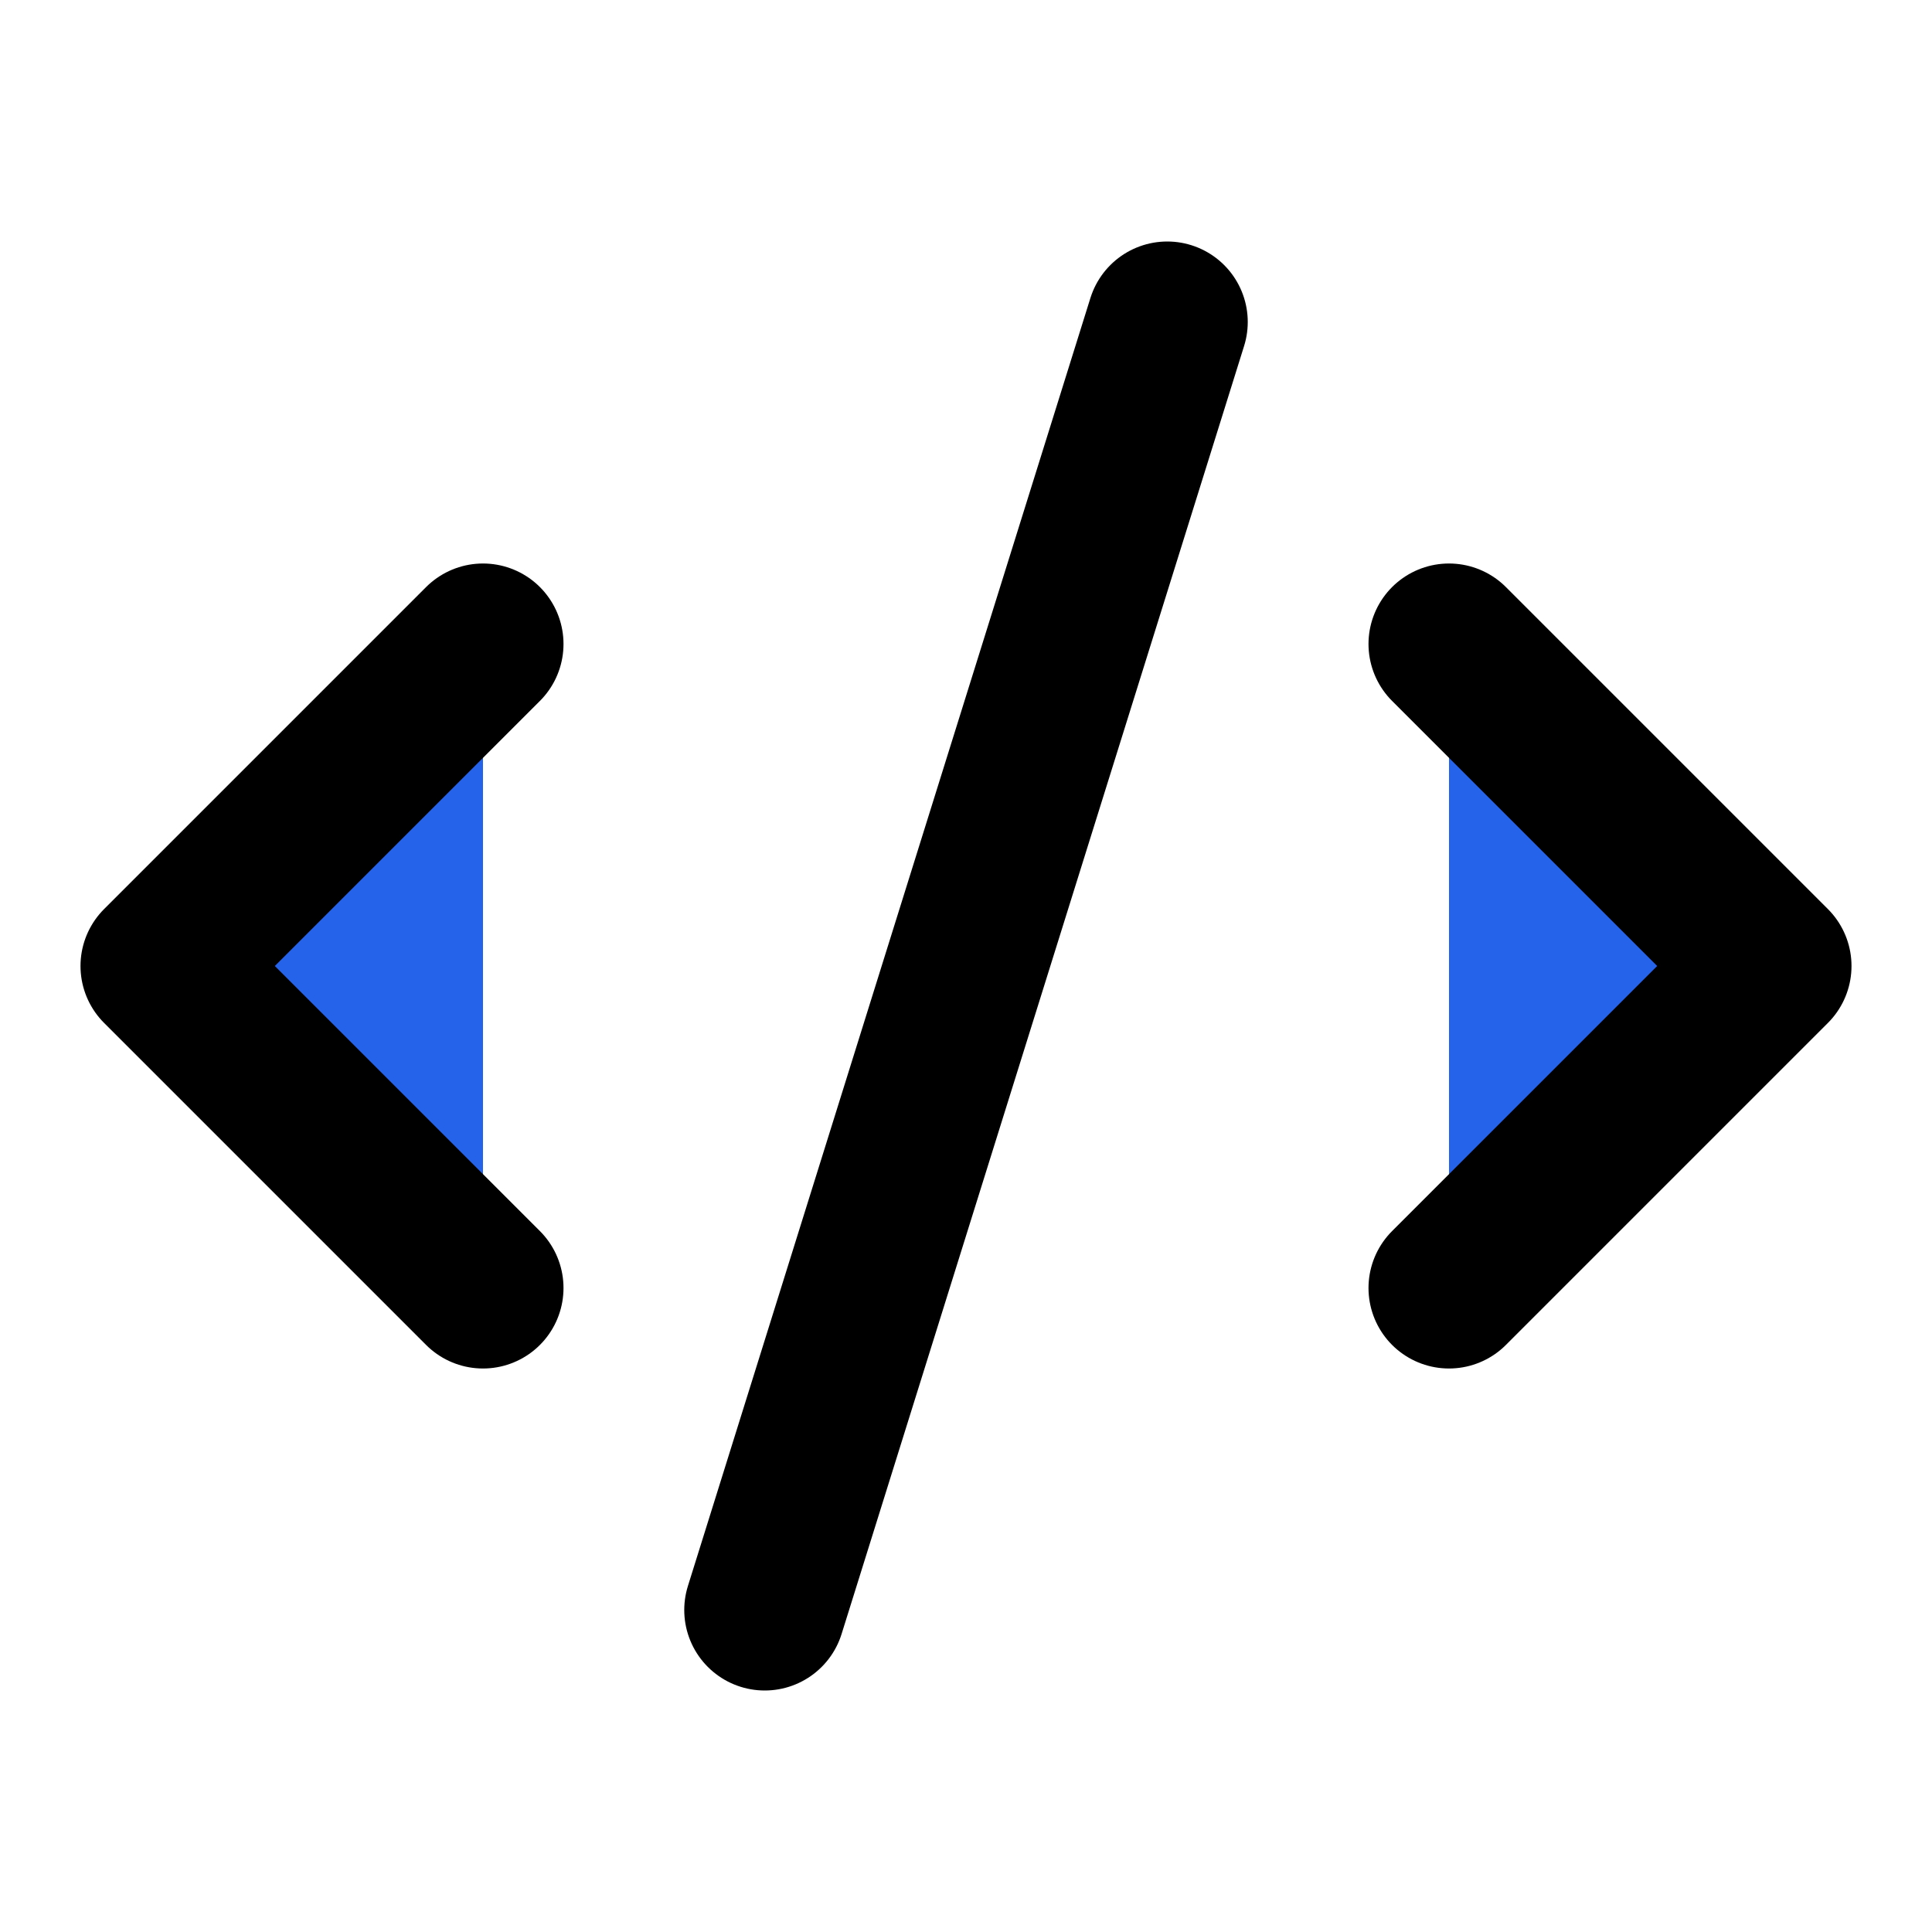
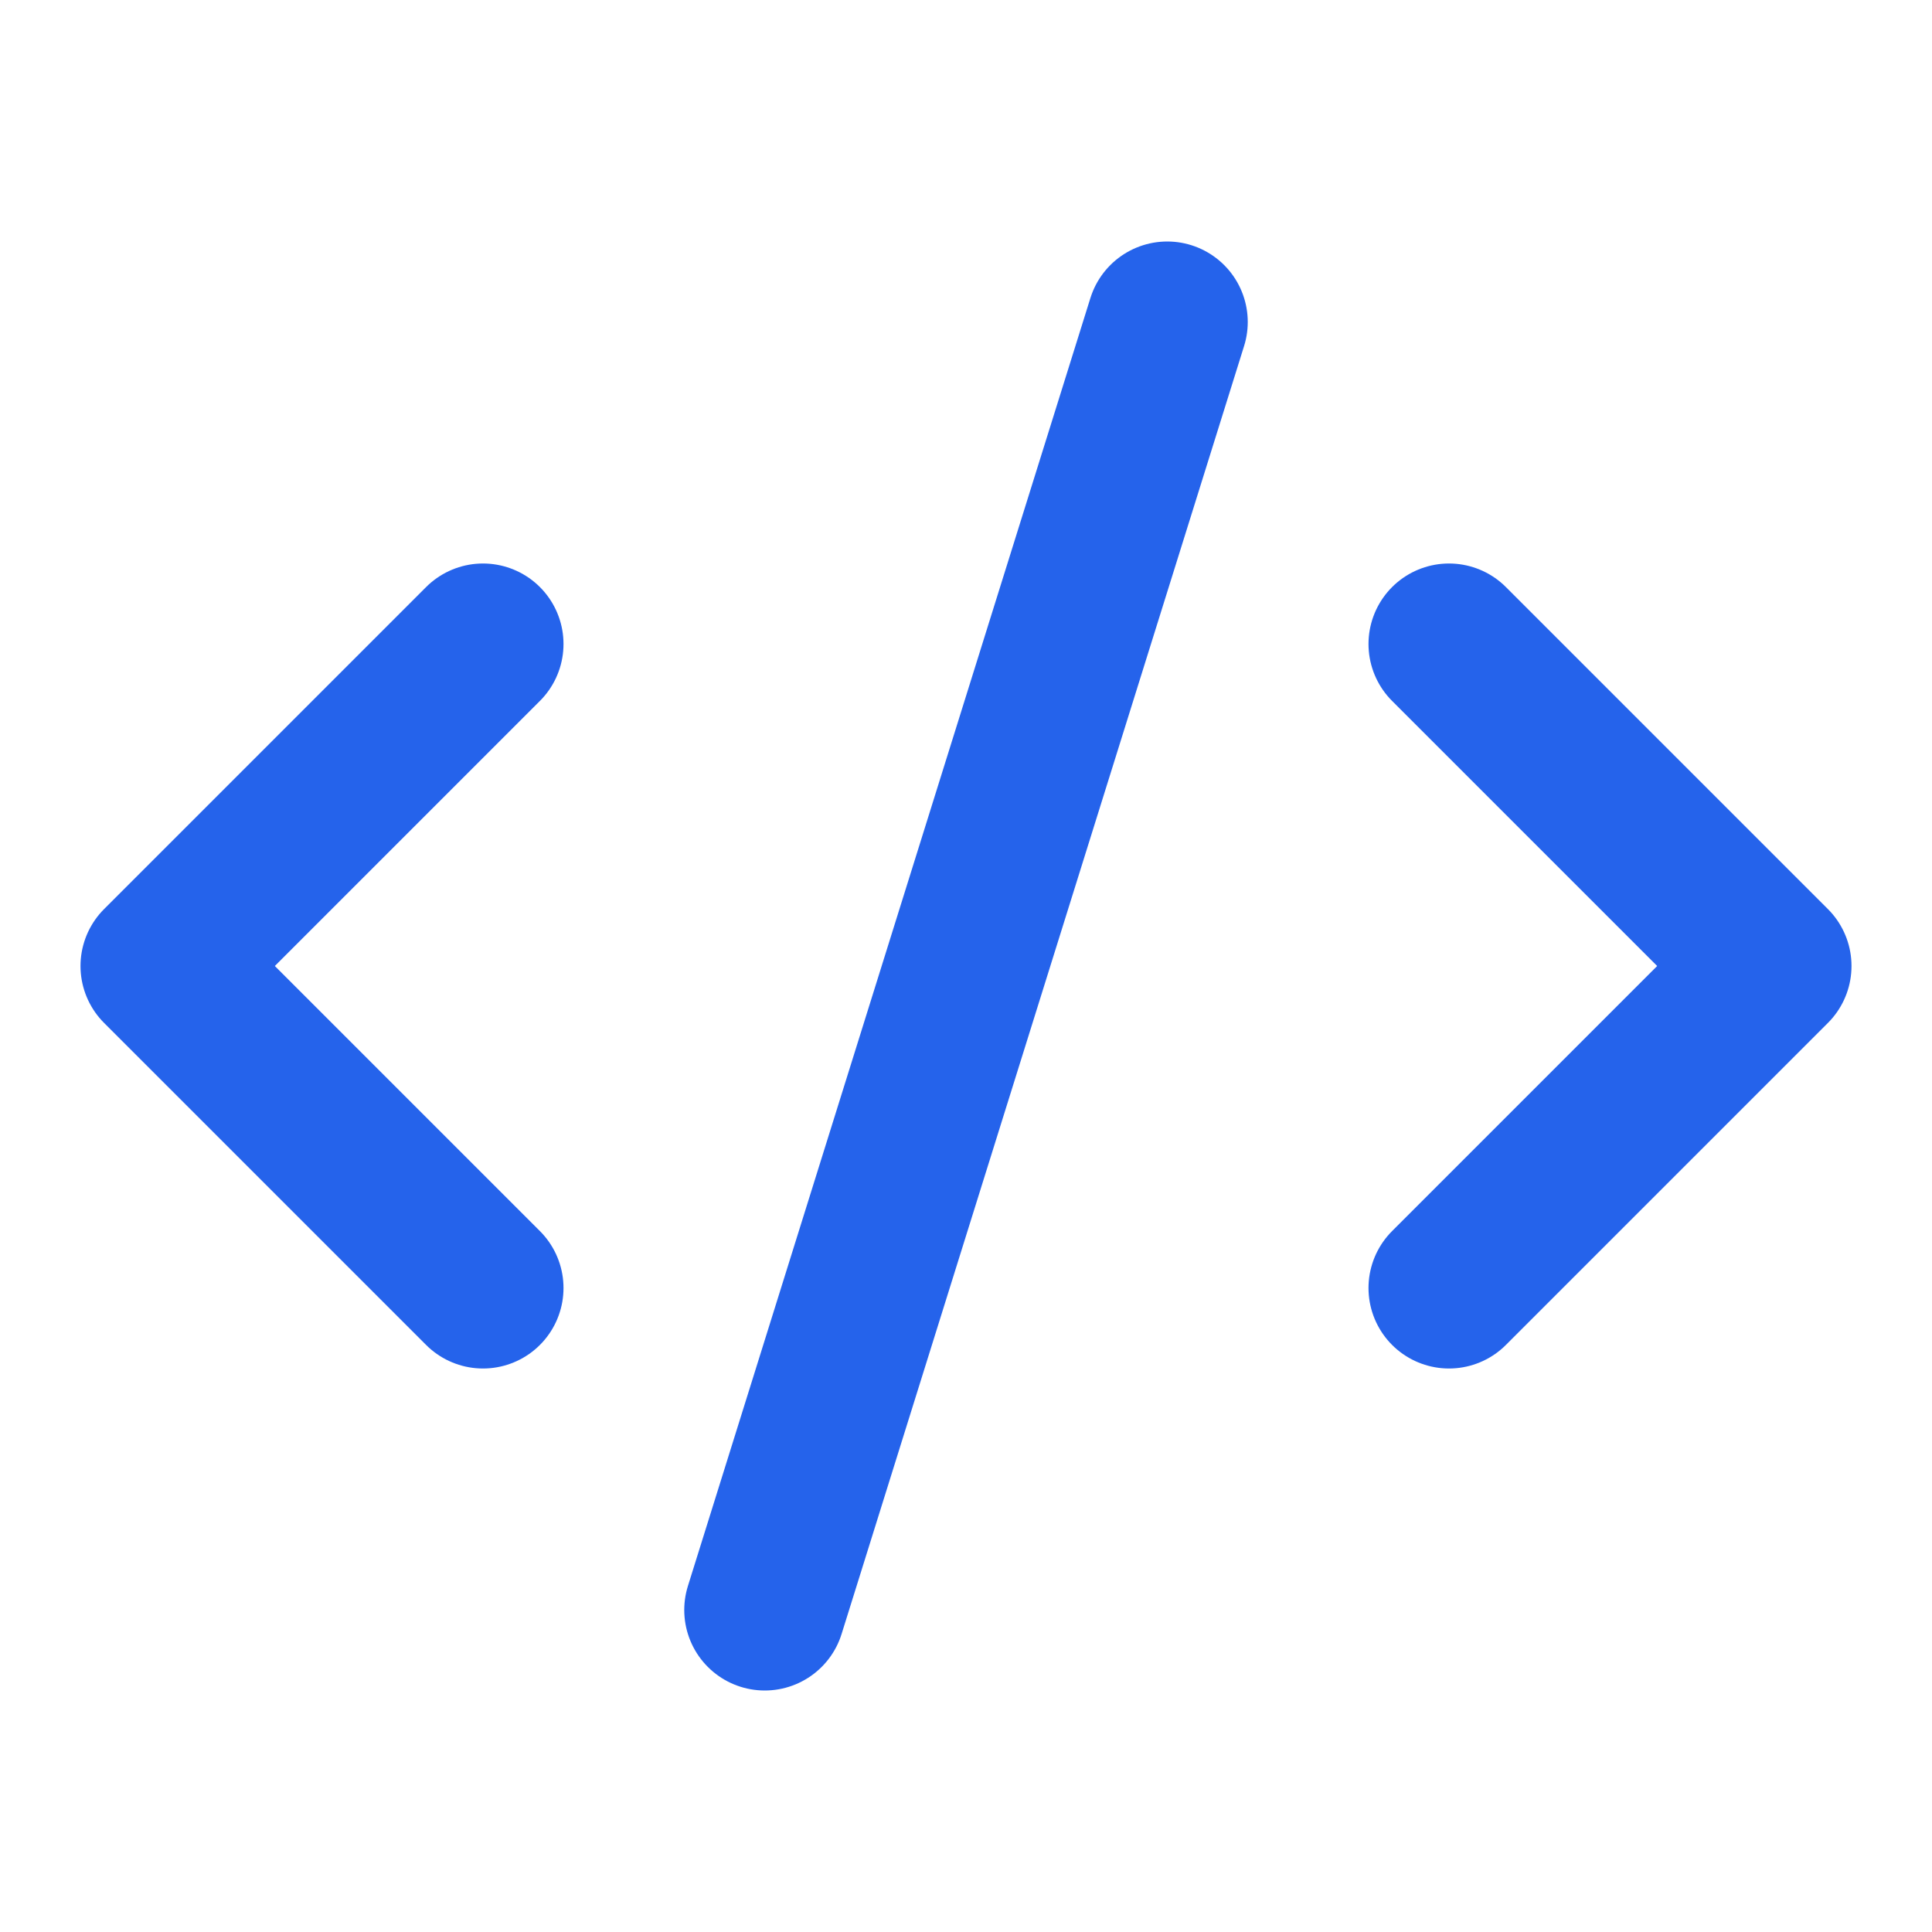
- <svg xmlns="http://www.w3.org/2000/svg" width="24" height="24" viewBox="0 0 24 24" fill="#2563eb" stroke="currentColor" stroke-width="2" stroke-linecap="round" stroke-linejoin="round" class="lucide lucide-code2 w-6 h-6">
+ <svg xmlns="http://www.w3.org/2000/svg" width="24" height="24" viewBox="0 0 24 24" fill="none" stroke="#2563eb" stroke-width="2" stroke-linecap="round" stroke-linejoin="round" class="lucide lucide-code2 w-6 h-6">
  <path d="m18 16 4-4-4-4" />
  <path d="m6 8-4 4 4 4" />
  <path d="m14.5 4-5 16" />
</svg>
